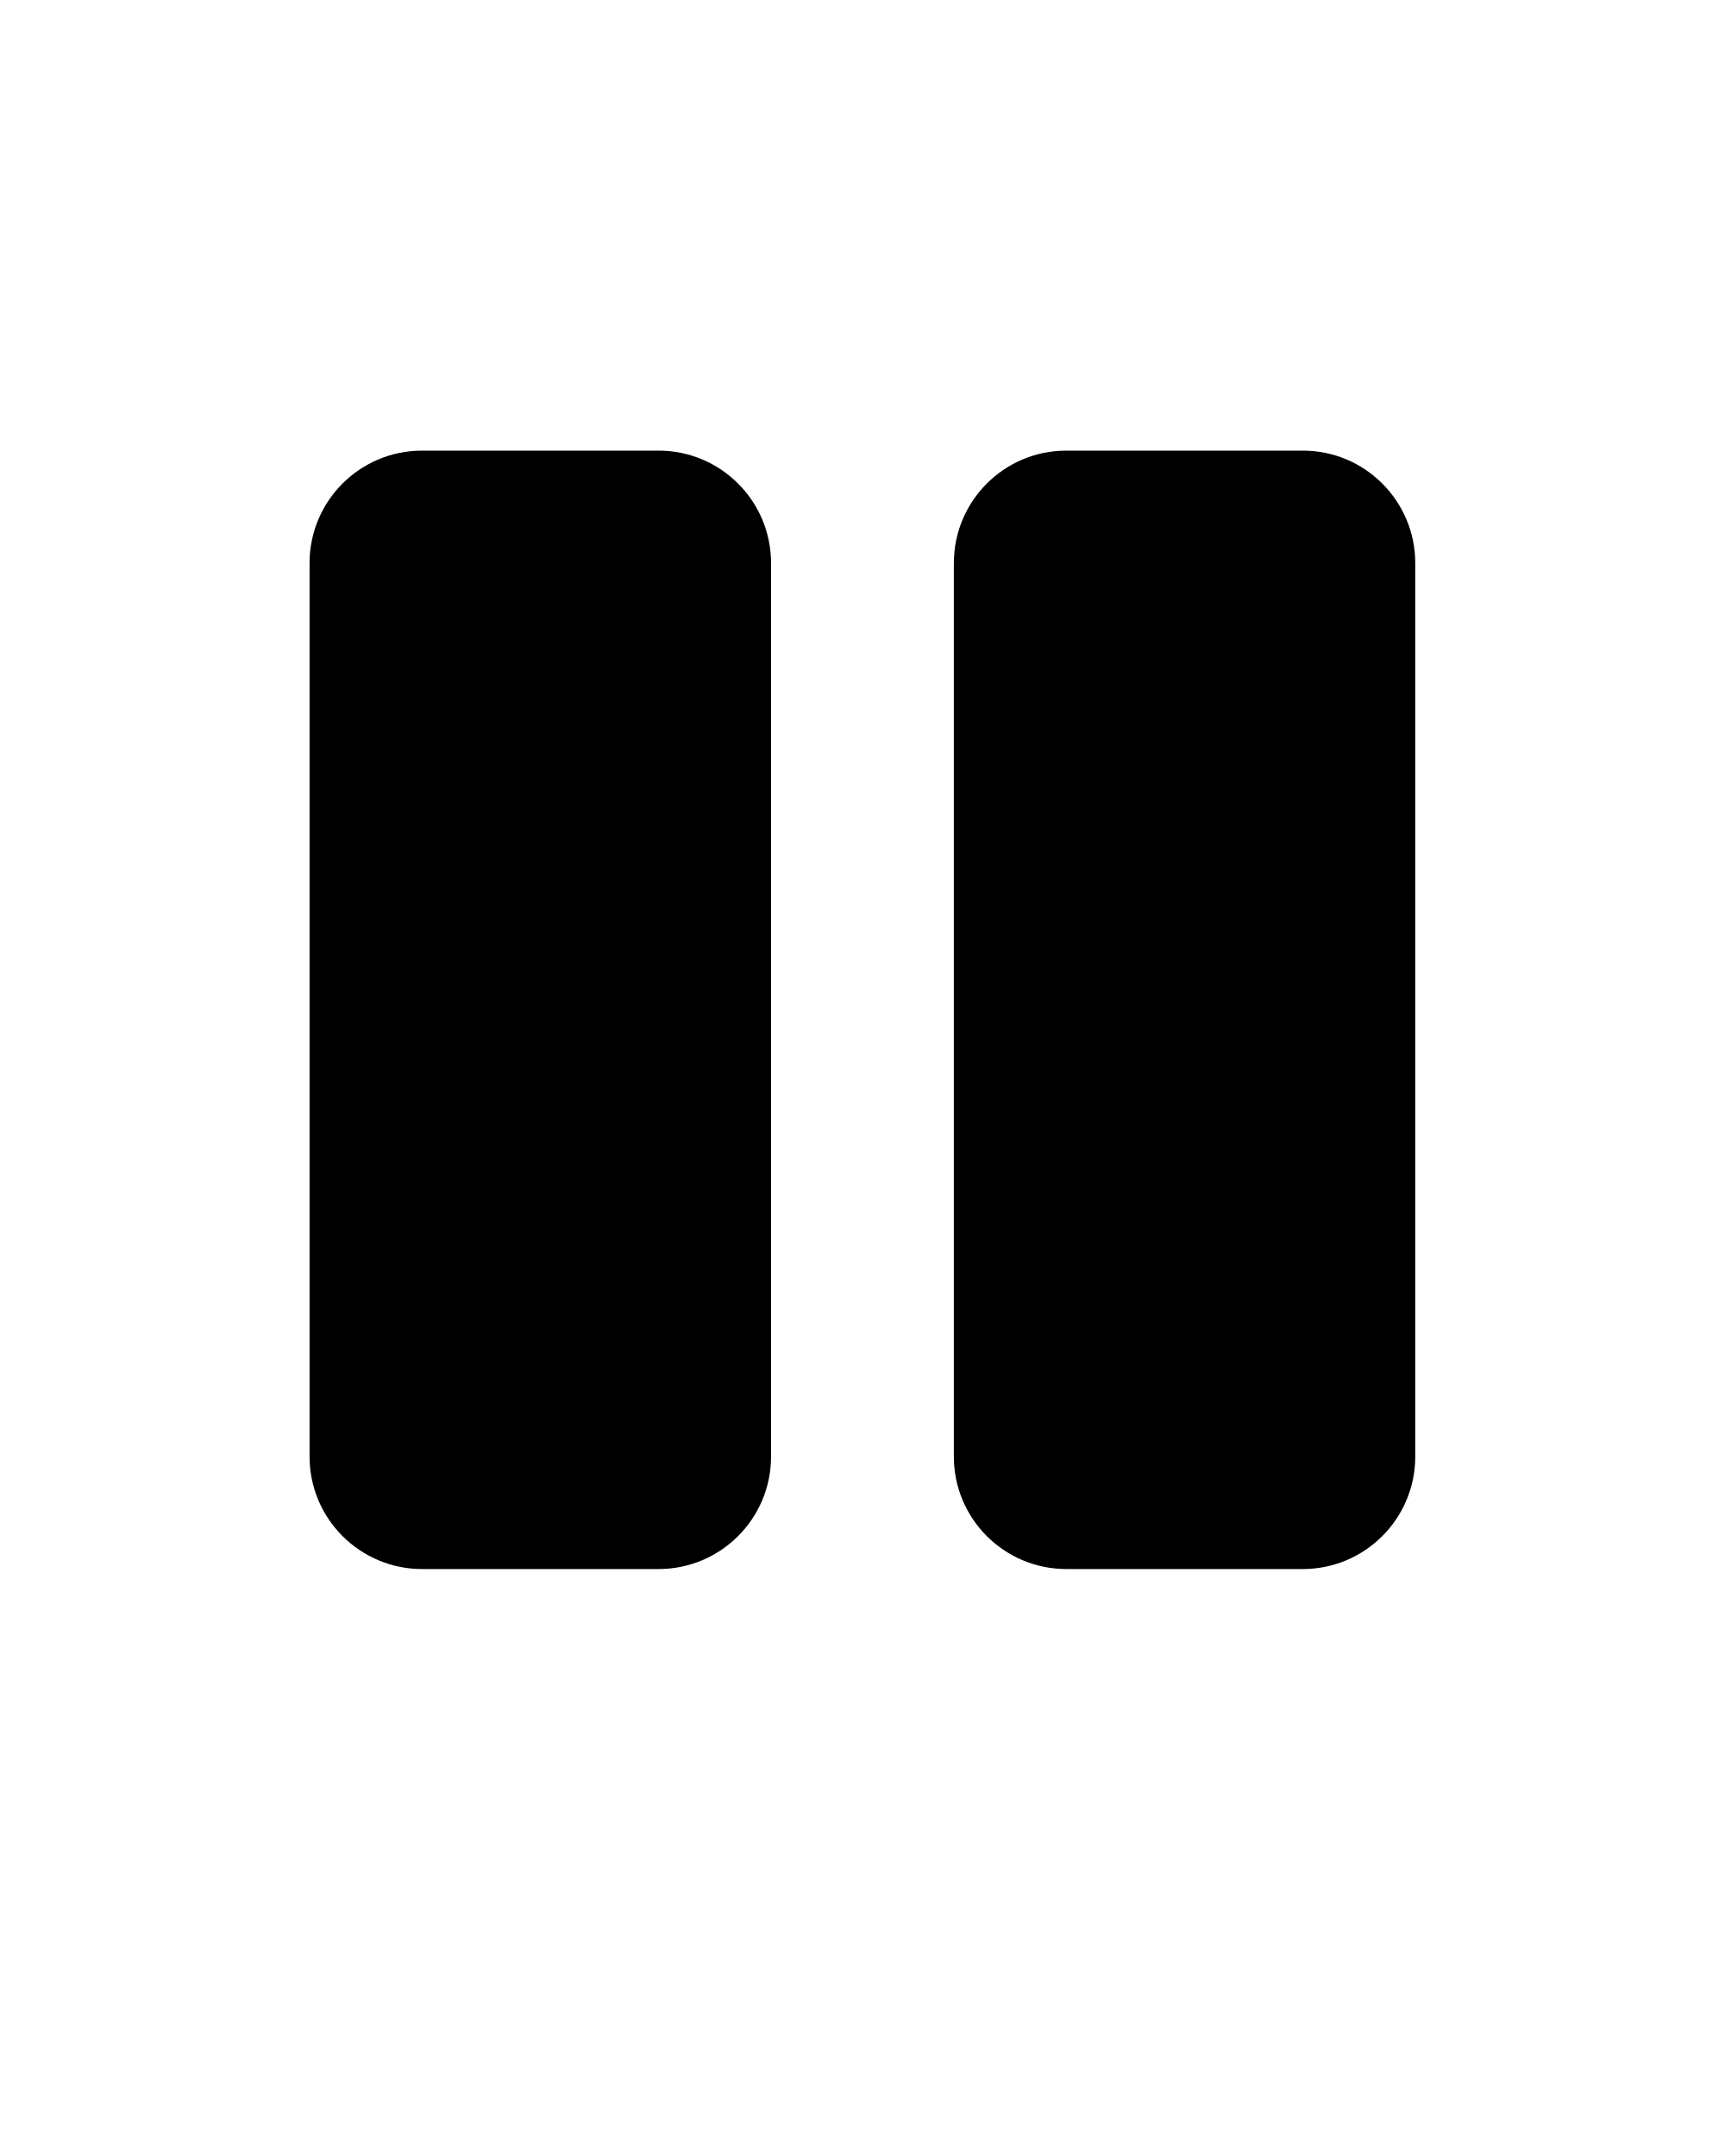
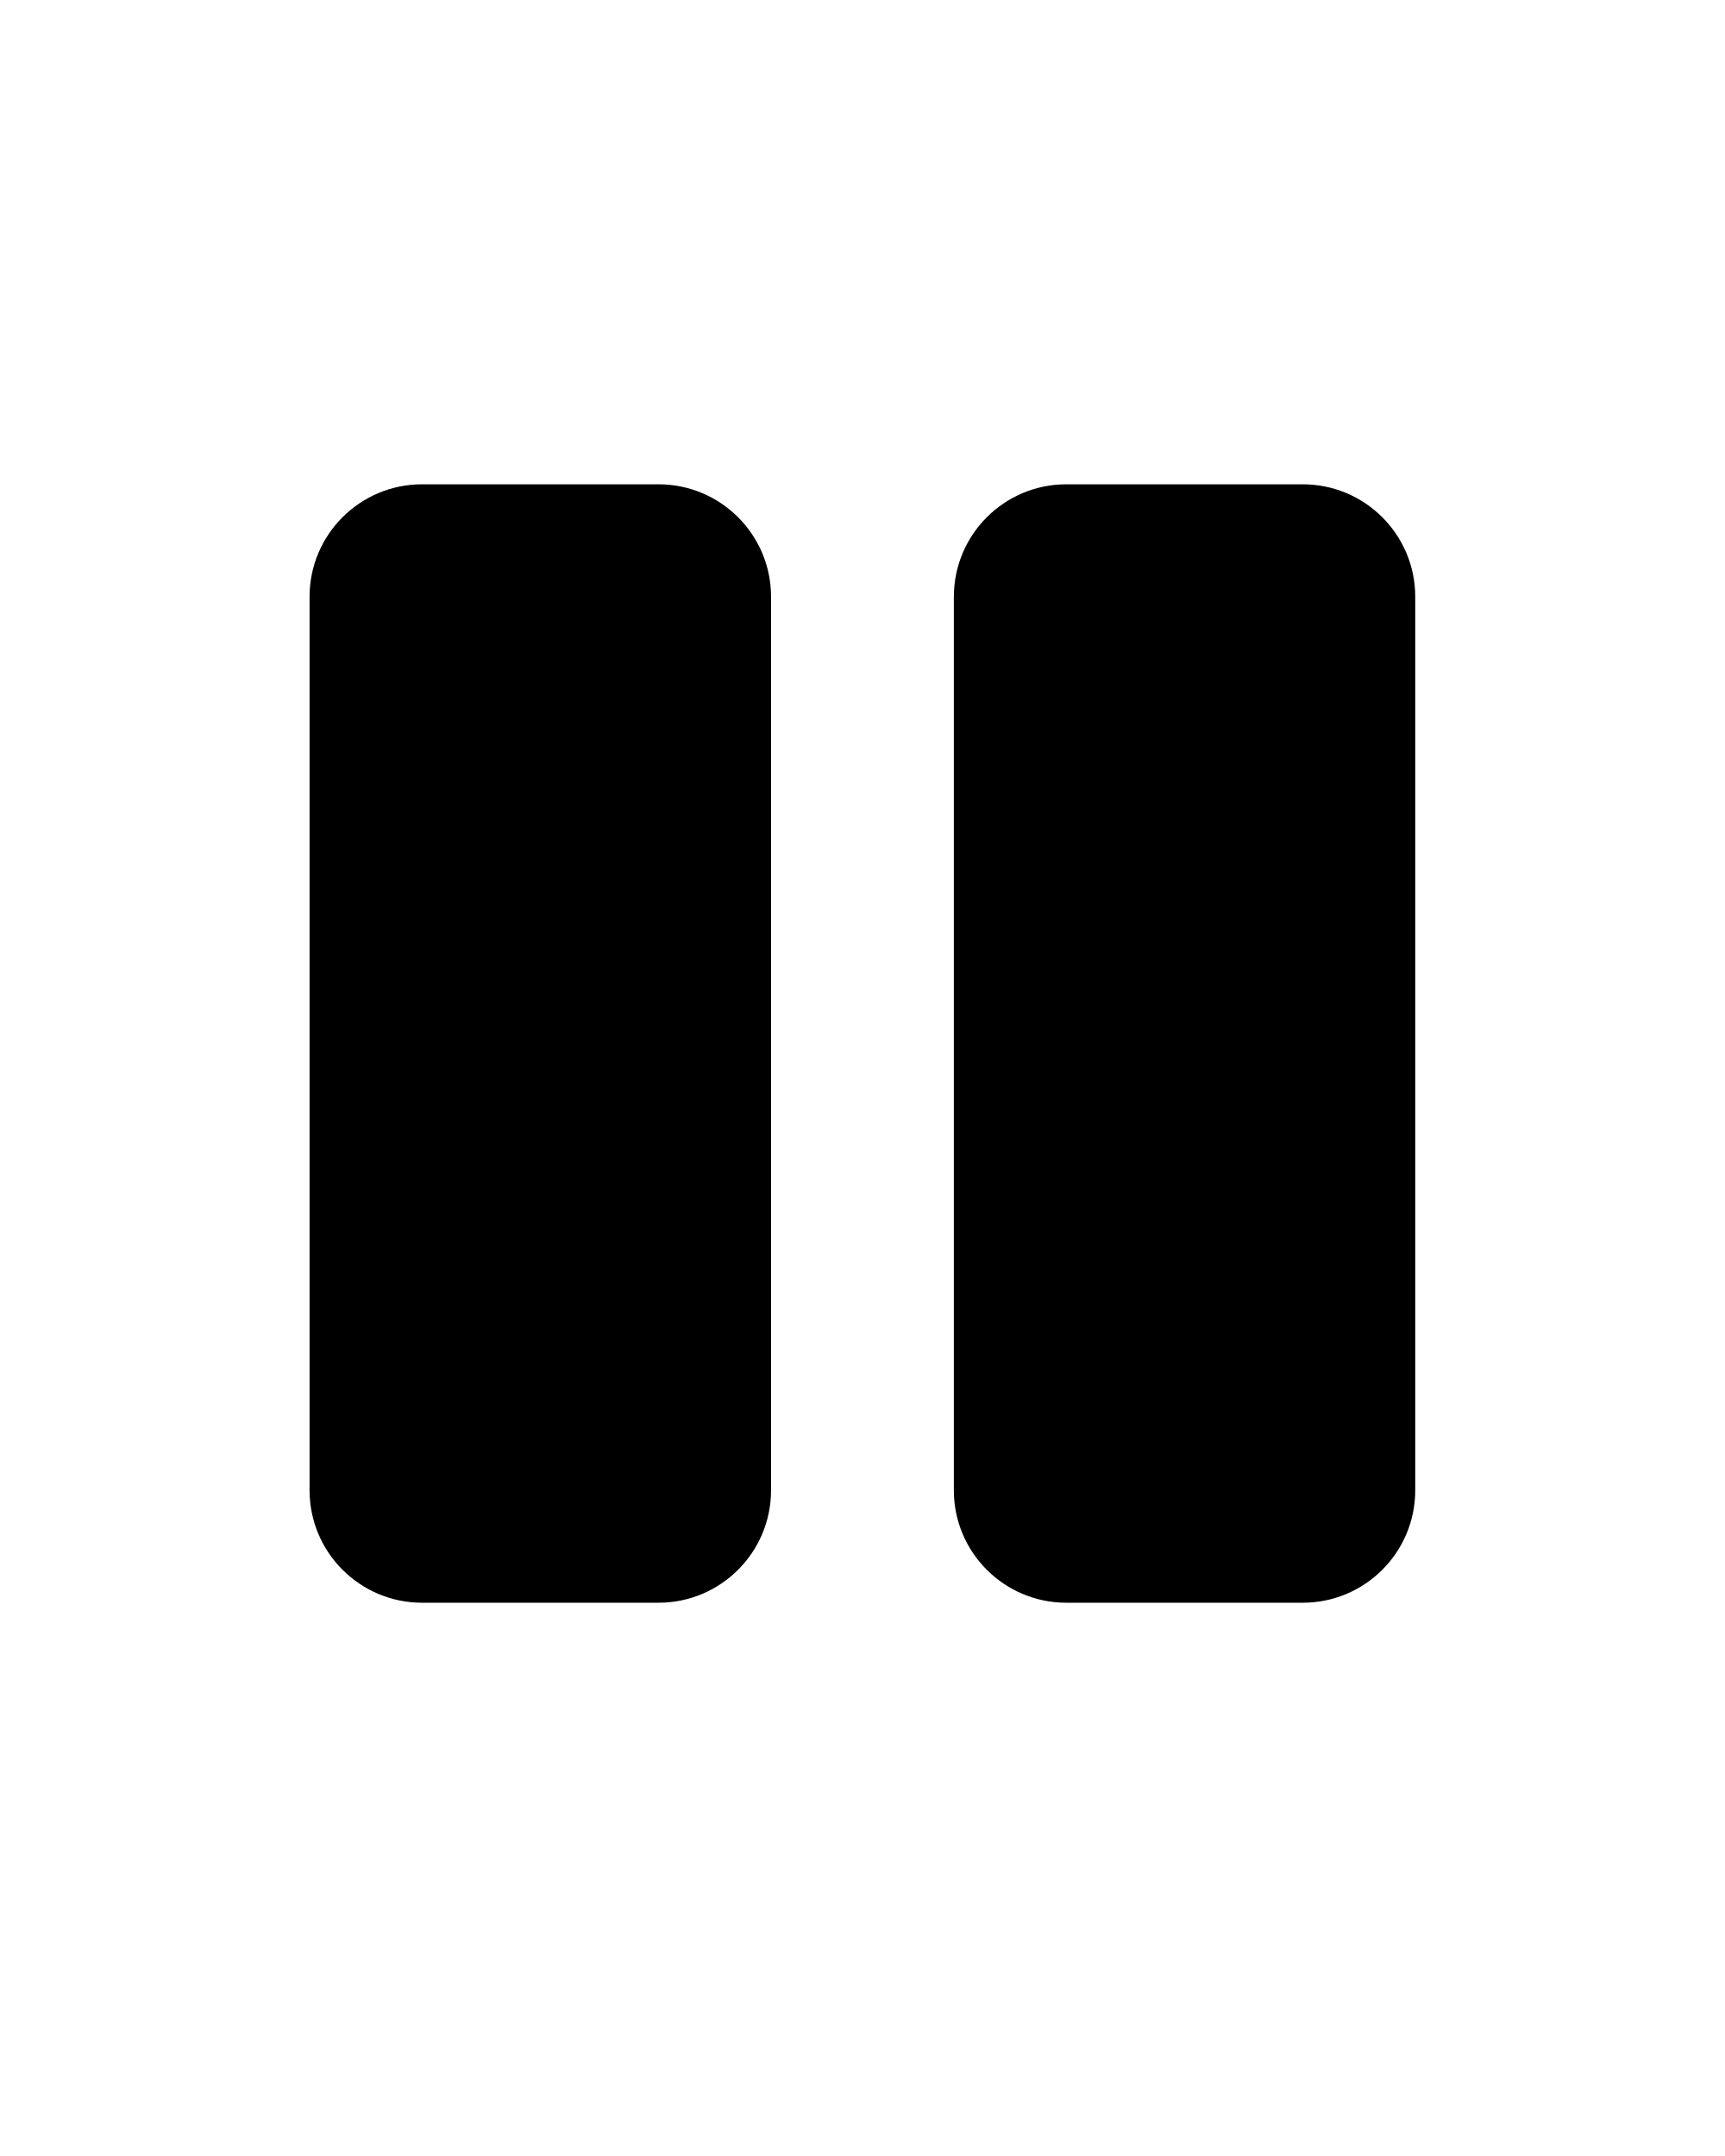
- <svg xmlns="http://www.w3.org/2000/svg" width="819" height="1024" viewBox="0 0 819 1024">
-   <path d="M147.01 267.438c0-29.495 23.924-53.417 53.432-53.417h112.295c29.495 0 53.432 23.924 53.432 53.417v424.358c0 29.505-23.924 53.425-53.432 53.425H200.442c-29.495 0-53.432-23.924-53.432-53.425V267.438zM452.99 267.438c0-29.495 23.924-53.417 53.399-53.417h112.302c29.495 0 53.409 23.924 53.409 53.417v424.358c0 29.505-23.912 53.425-53.409 53.425H506.389c-29.49 0-53.409-23.924-53.409-53.425V267.438z" />
+ <svg xmlns="http://www.w3.org/2000/svg" version="1.1" width="819" height="1024" viewBox="0 0 819 1024">
+   <g id="icomoon-ignore">
+ </g>
+   <path d="M147.010 283.438c0-29.495 23.924-53.417 53.432-53.417h112.295c29.495 0 53.432 23.924 53.432 53.417v424.358c0 29.505-23.924 53.425-53.432 53.425h-112.295c-29.495 0-53.432-23.924-53.432-53.425v-424.358z" />
+   <path d="M452.99 283.438c0-29.495 23.924-53.417 53.399-53.417h112.302c29.495 0 53.409 23.924 53.409 53.417v424.358c0 29.505-23.912 53.425-53.409 53.425h-112.302c-29.49 0-53.409-23.924-53.409-53.425v-424.358z" />
</svg>
